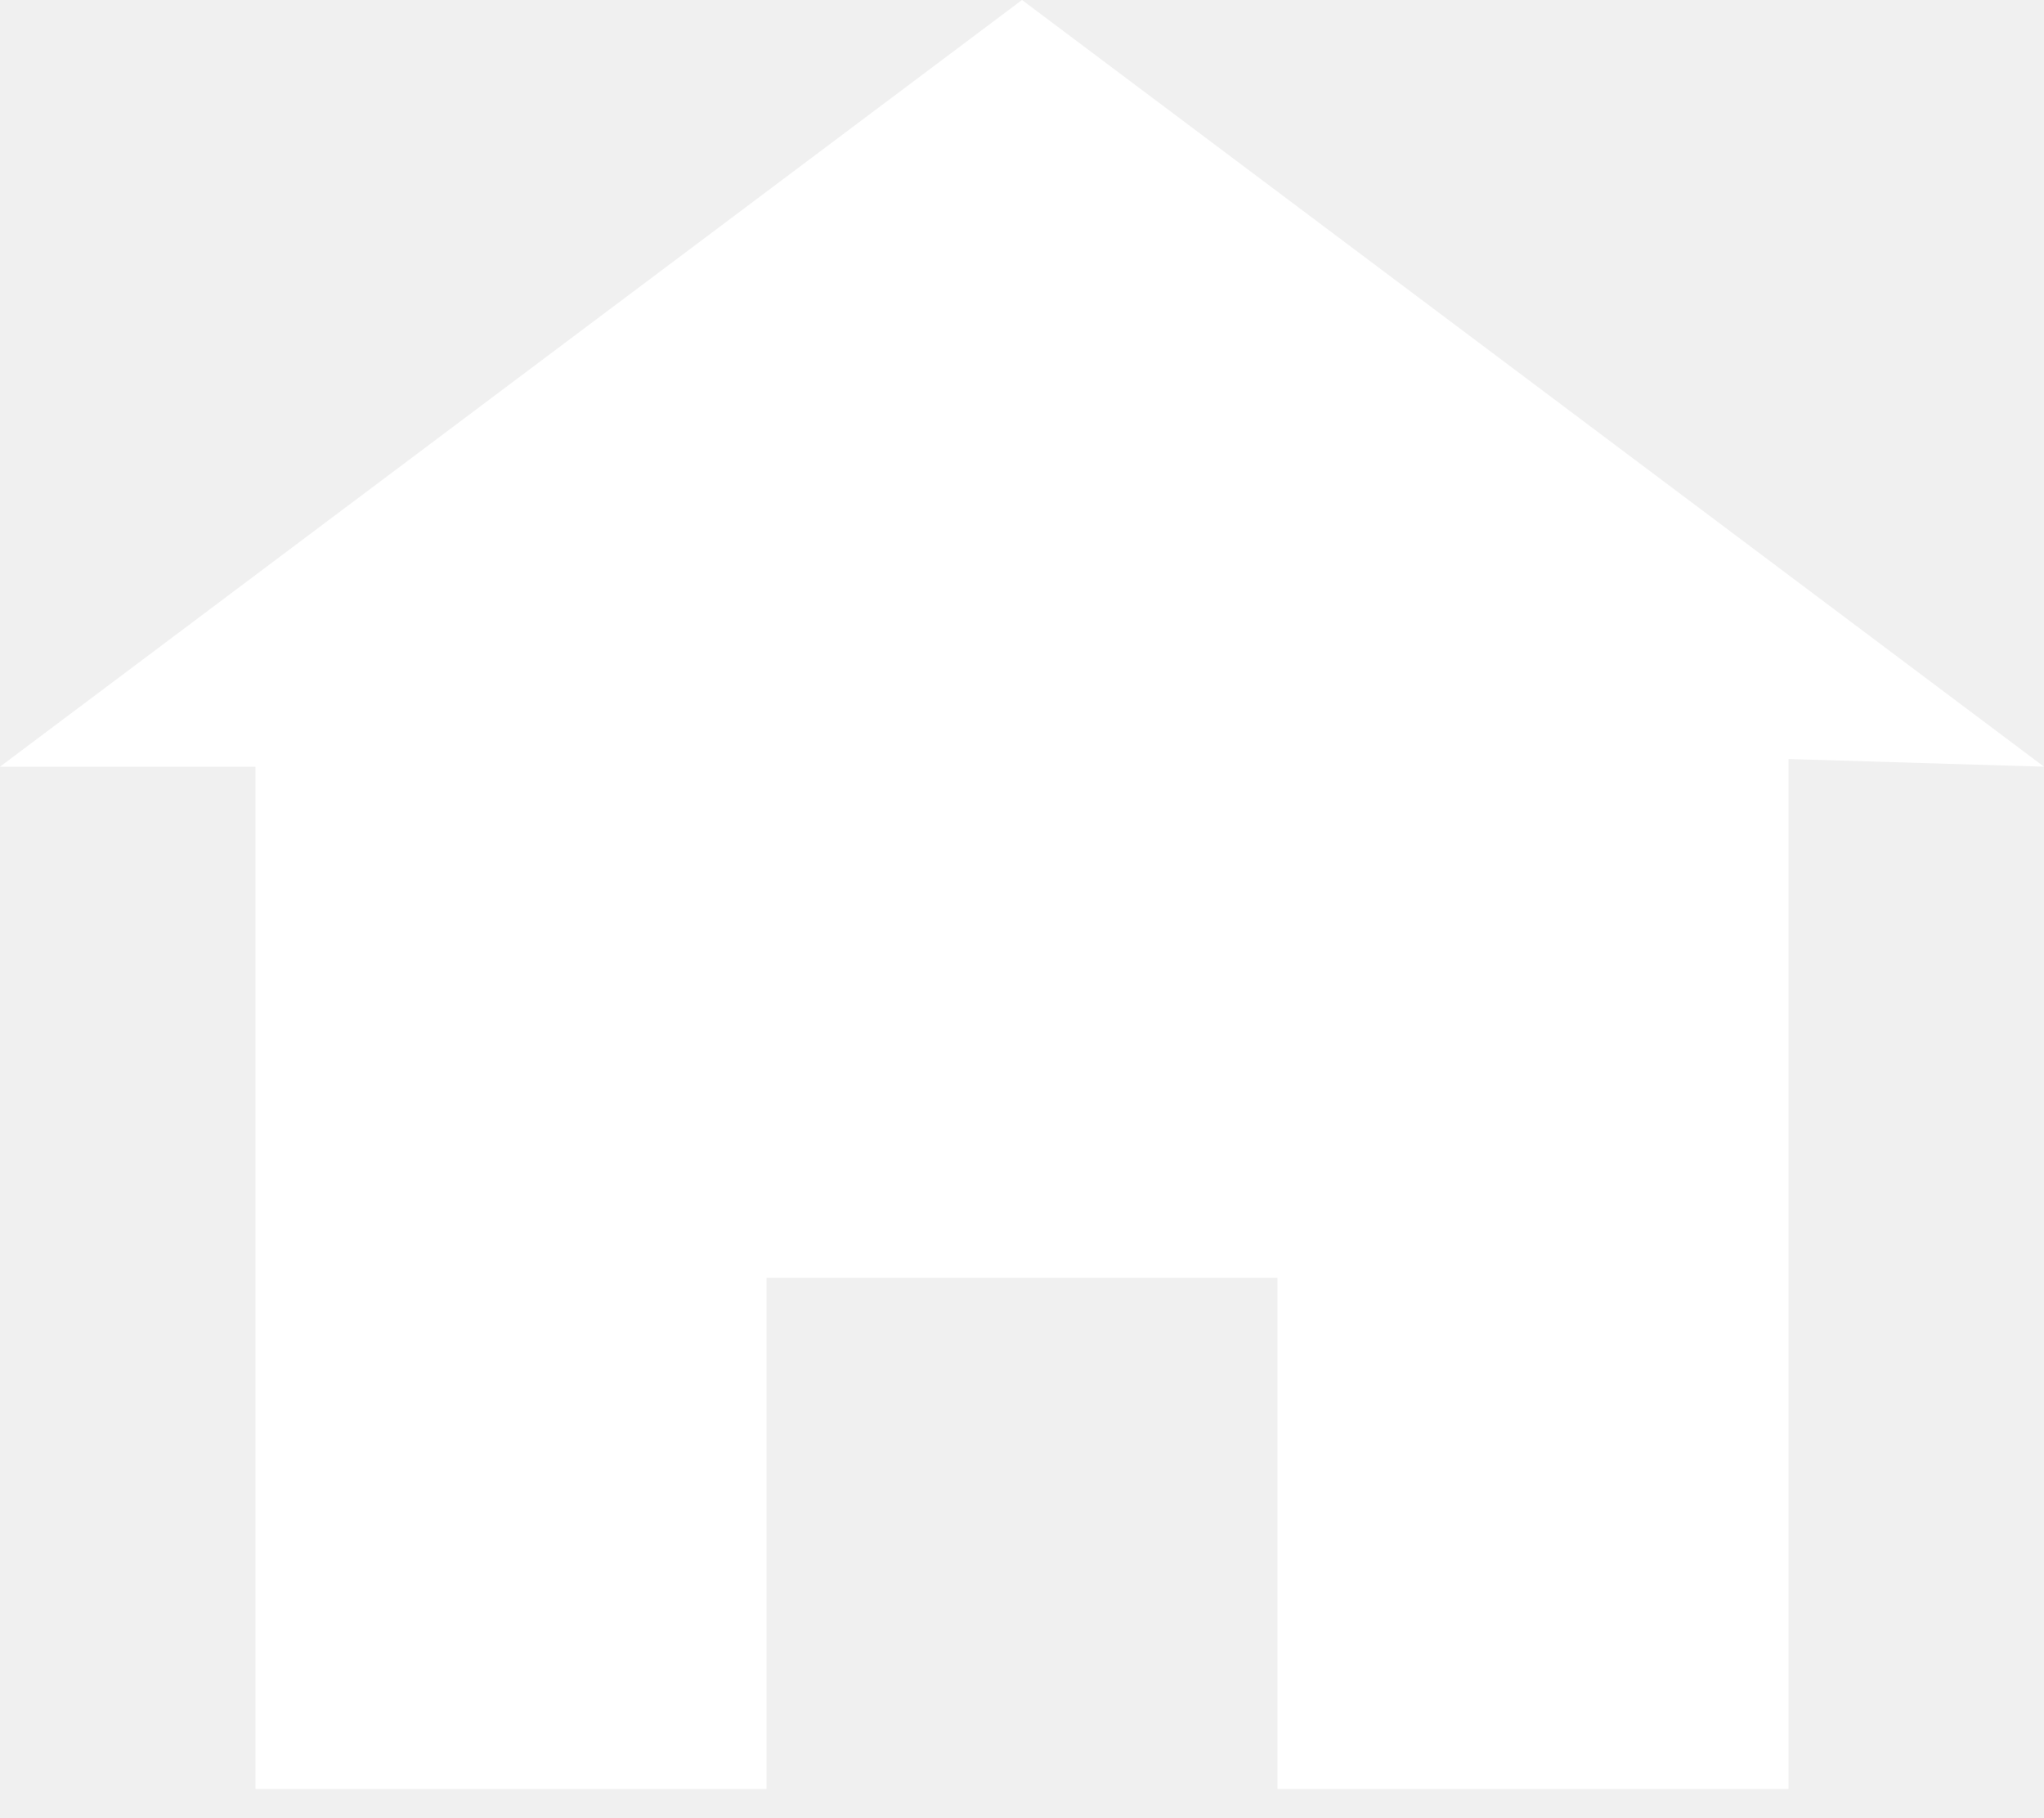
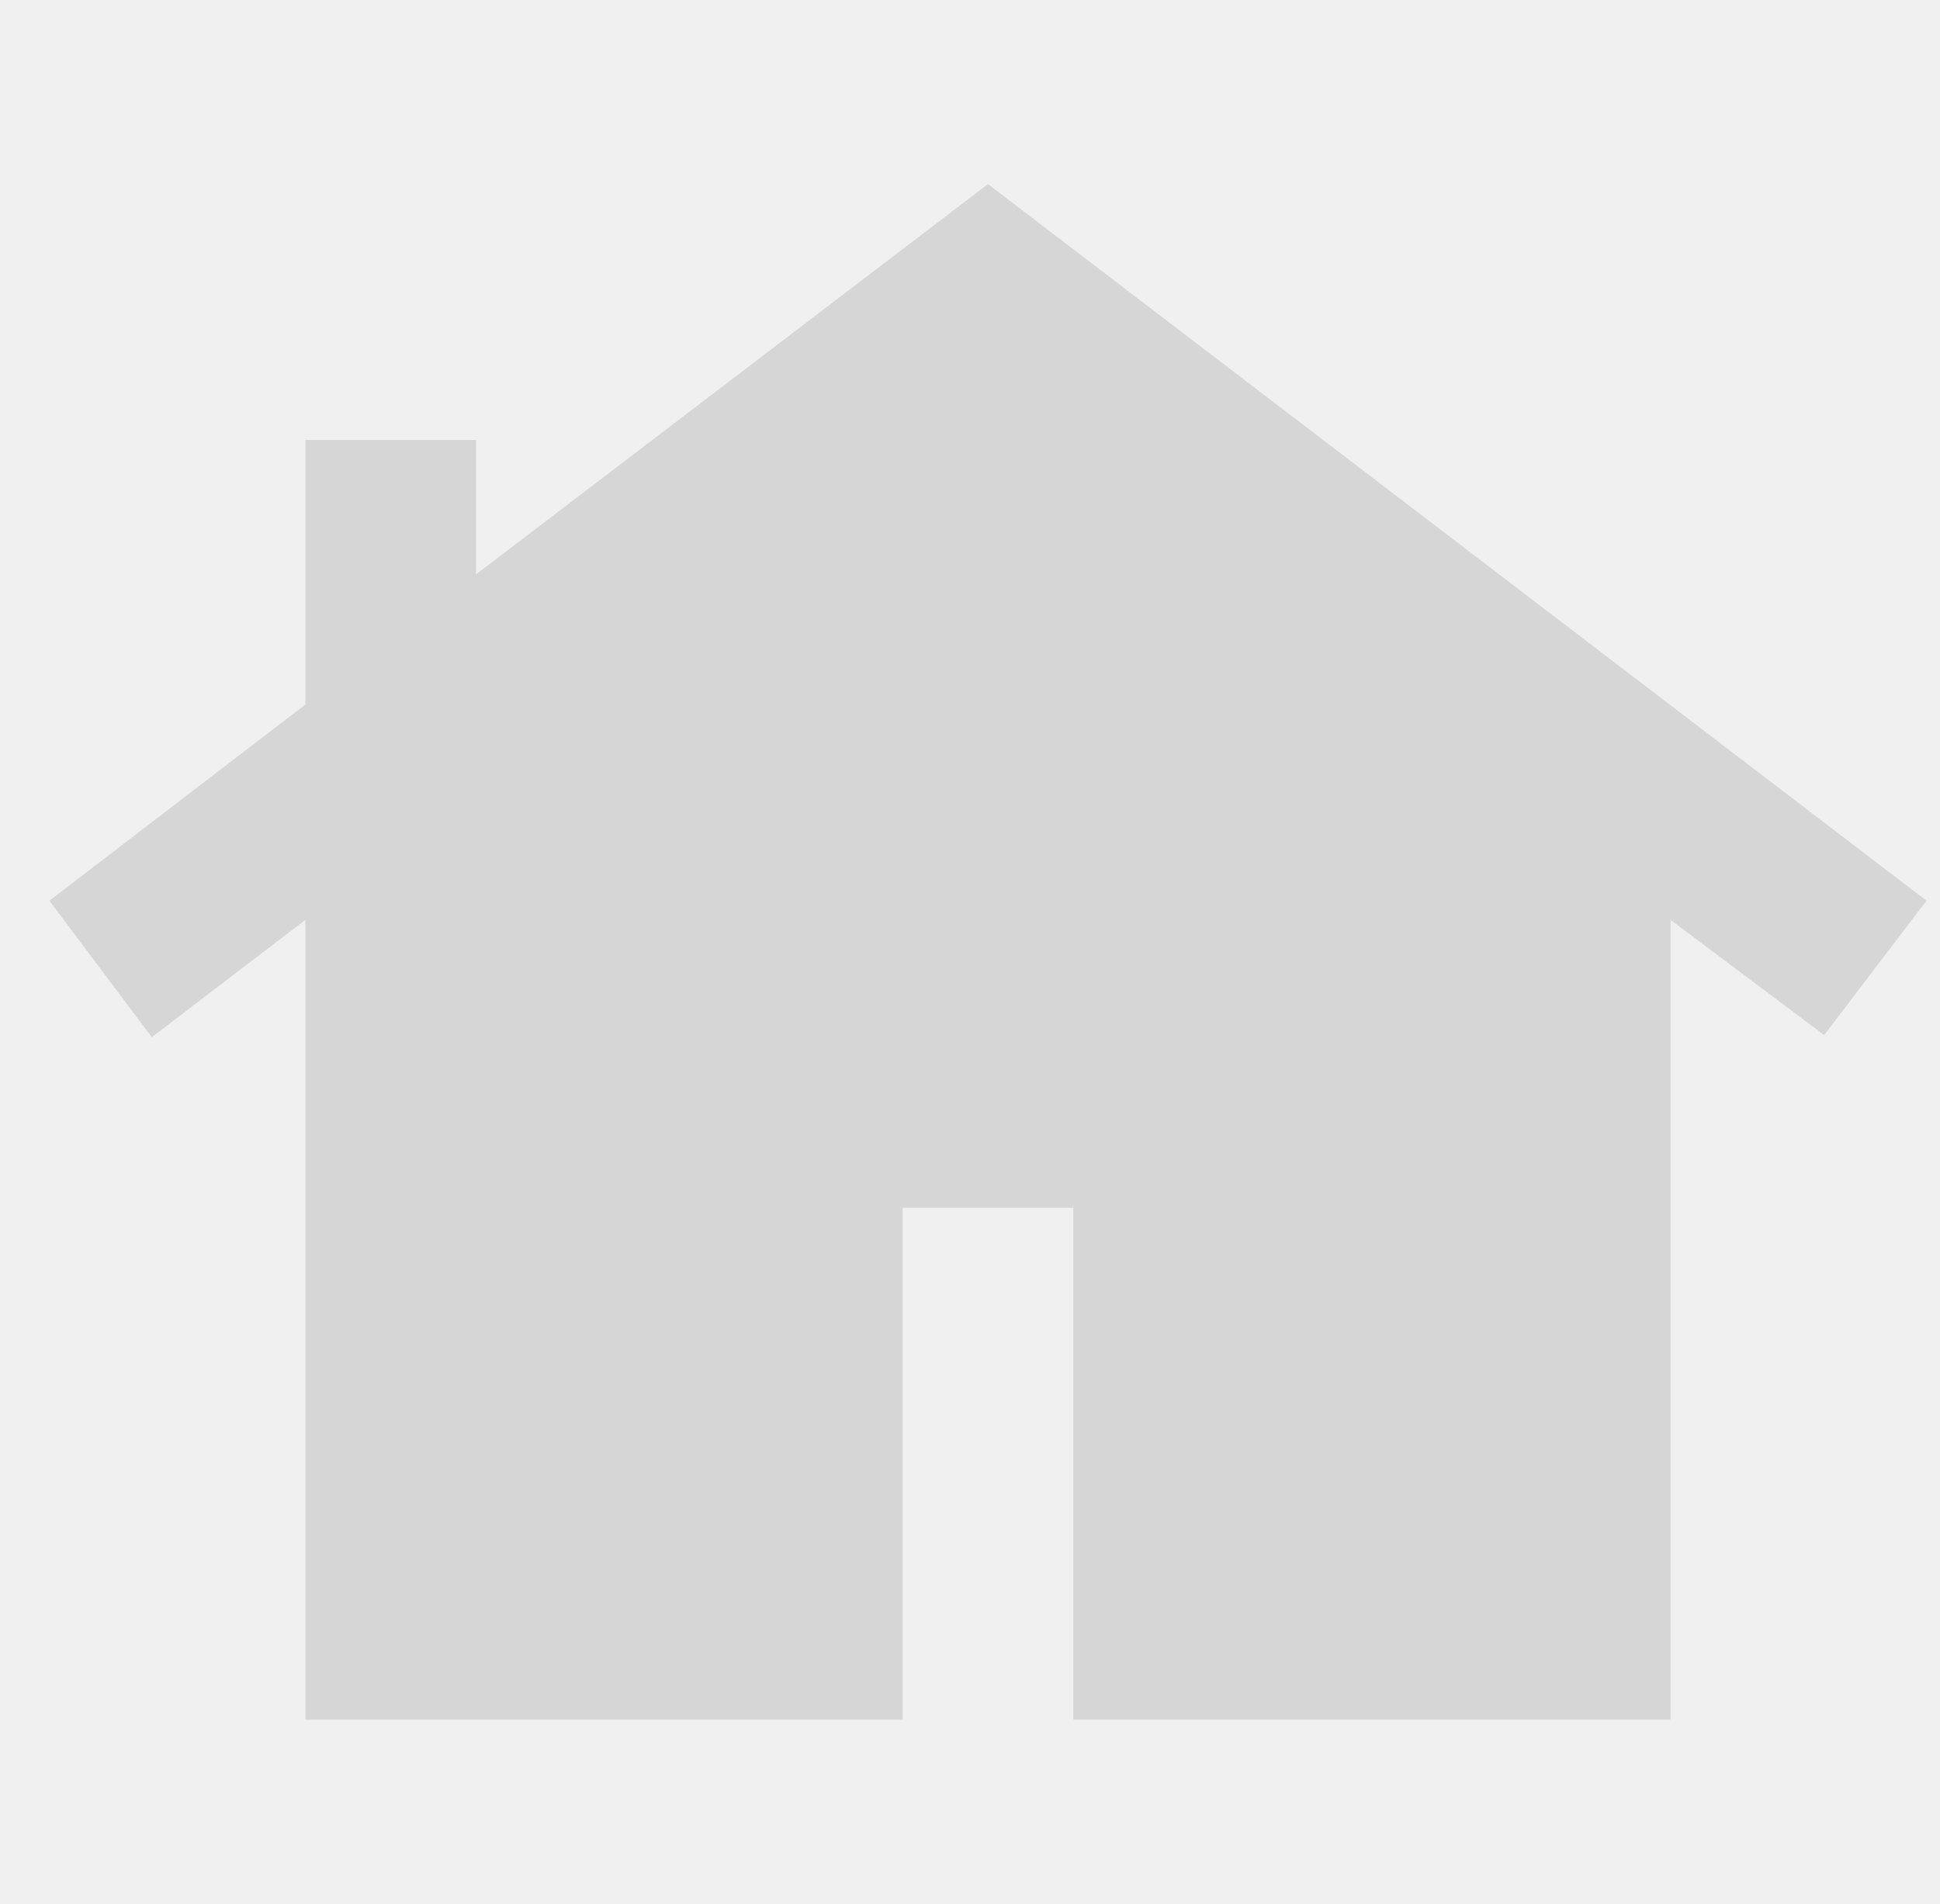
- <svg xmlns="http://www.w3.org/2000/svg" width="54" height="48" viewBox="0 0 54 48" fill="none">
-   <path d="M27 0L0 20.25H6.75V47.25H20.25V33.75H33.75V47.25H47.25V20.047L54 20.25L27 0Z" fill="white" />
+ <svg xmlns="http://www.w3.org/2000/svg" width="54" height="53" viewBox="0 0 54 53" fill="none">
+   <g clip-path="url(#clip0_599_2)">
+     <mask id="mask0_599_2" style="mask-type:alpha" maskUnits="userSpaceOnUse" x="-1" y="-2" width="57" height="57">
+       <rect x="-1" y="-2" width="57" height="57" fill="#D9D9D9" />
+     </mask>
+     <g mask="url(#mask0_599_2)">
+       <path d="M8.5 47.875V25.609L4.225 28.875L1.375 25.075L8.5 19.613V12.25H13.25V15.991L27.5 5.125L53.625 25.075L50.775 28.816L46.5 25.609V47.875H29.875V33.625H25.125V47.875H8.5Z" fill="#D6D6D6" />
+     </g>
+   </g>
+   <defs>
+     <clipPath id="clip0_599_2">
+       <rect width="54" height="52.826" fill="white" />
+     </clipPath>
+   </defs>
</svg>
